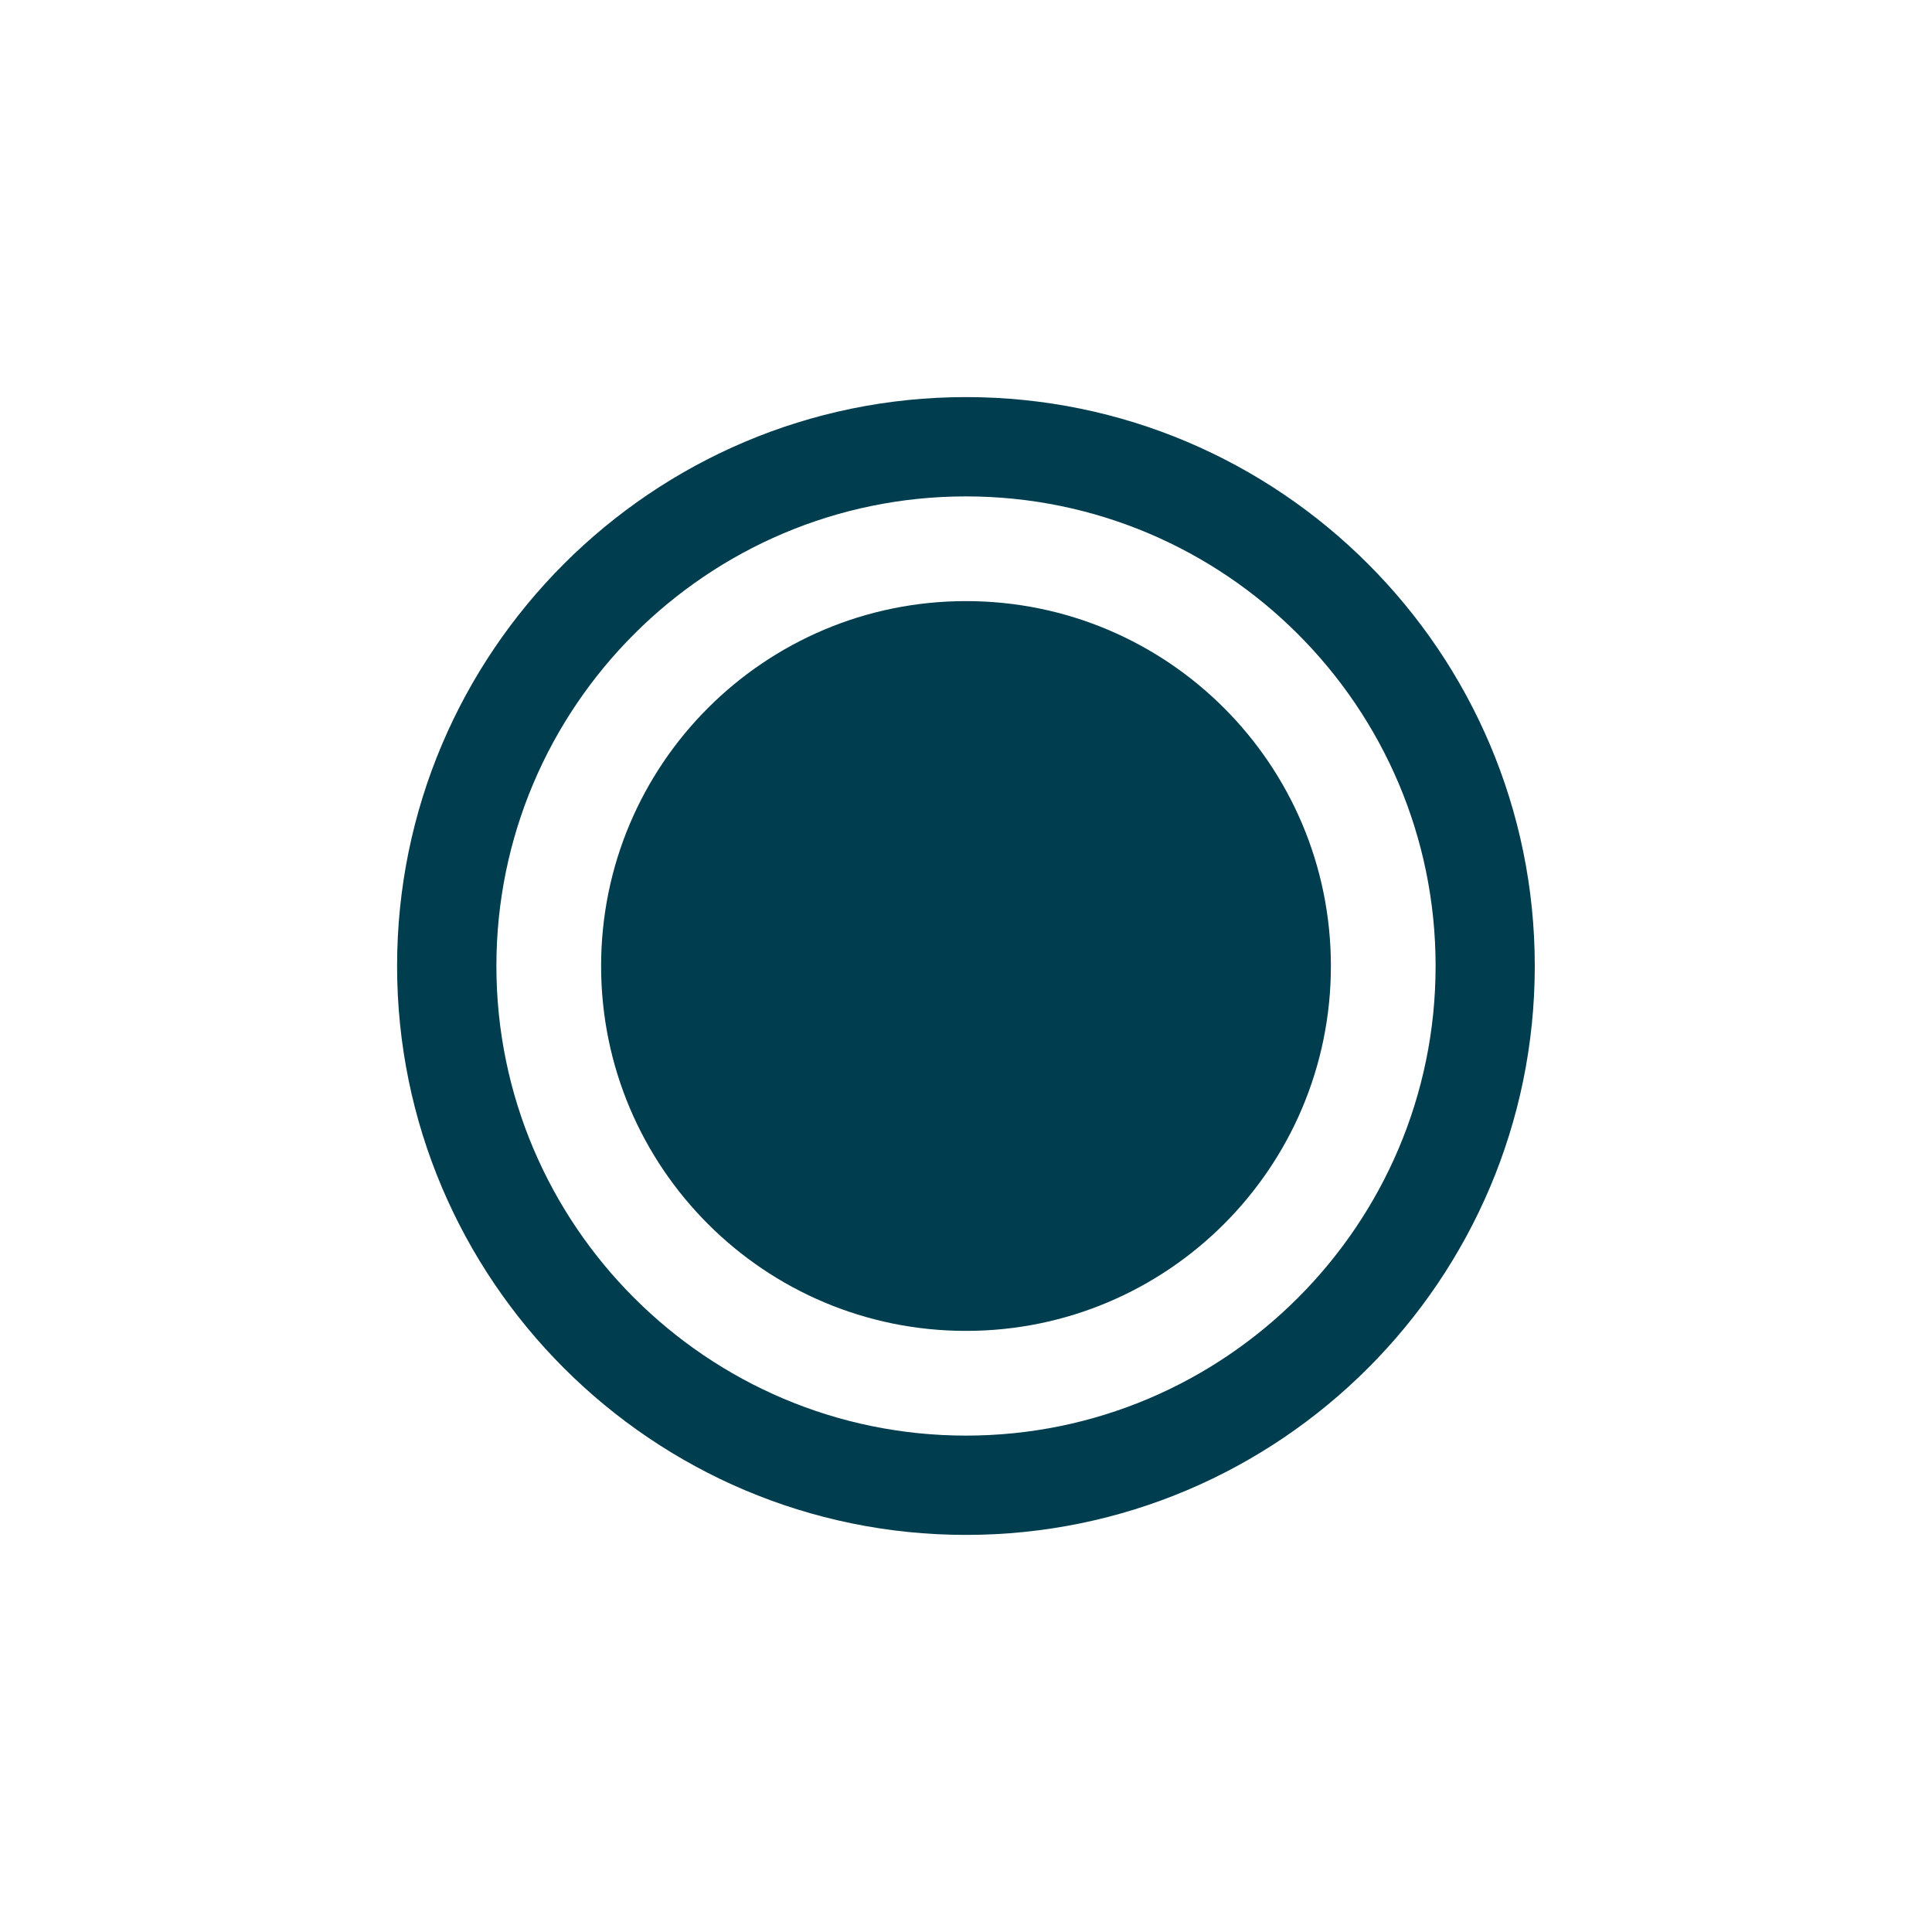
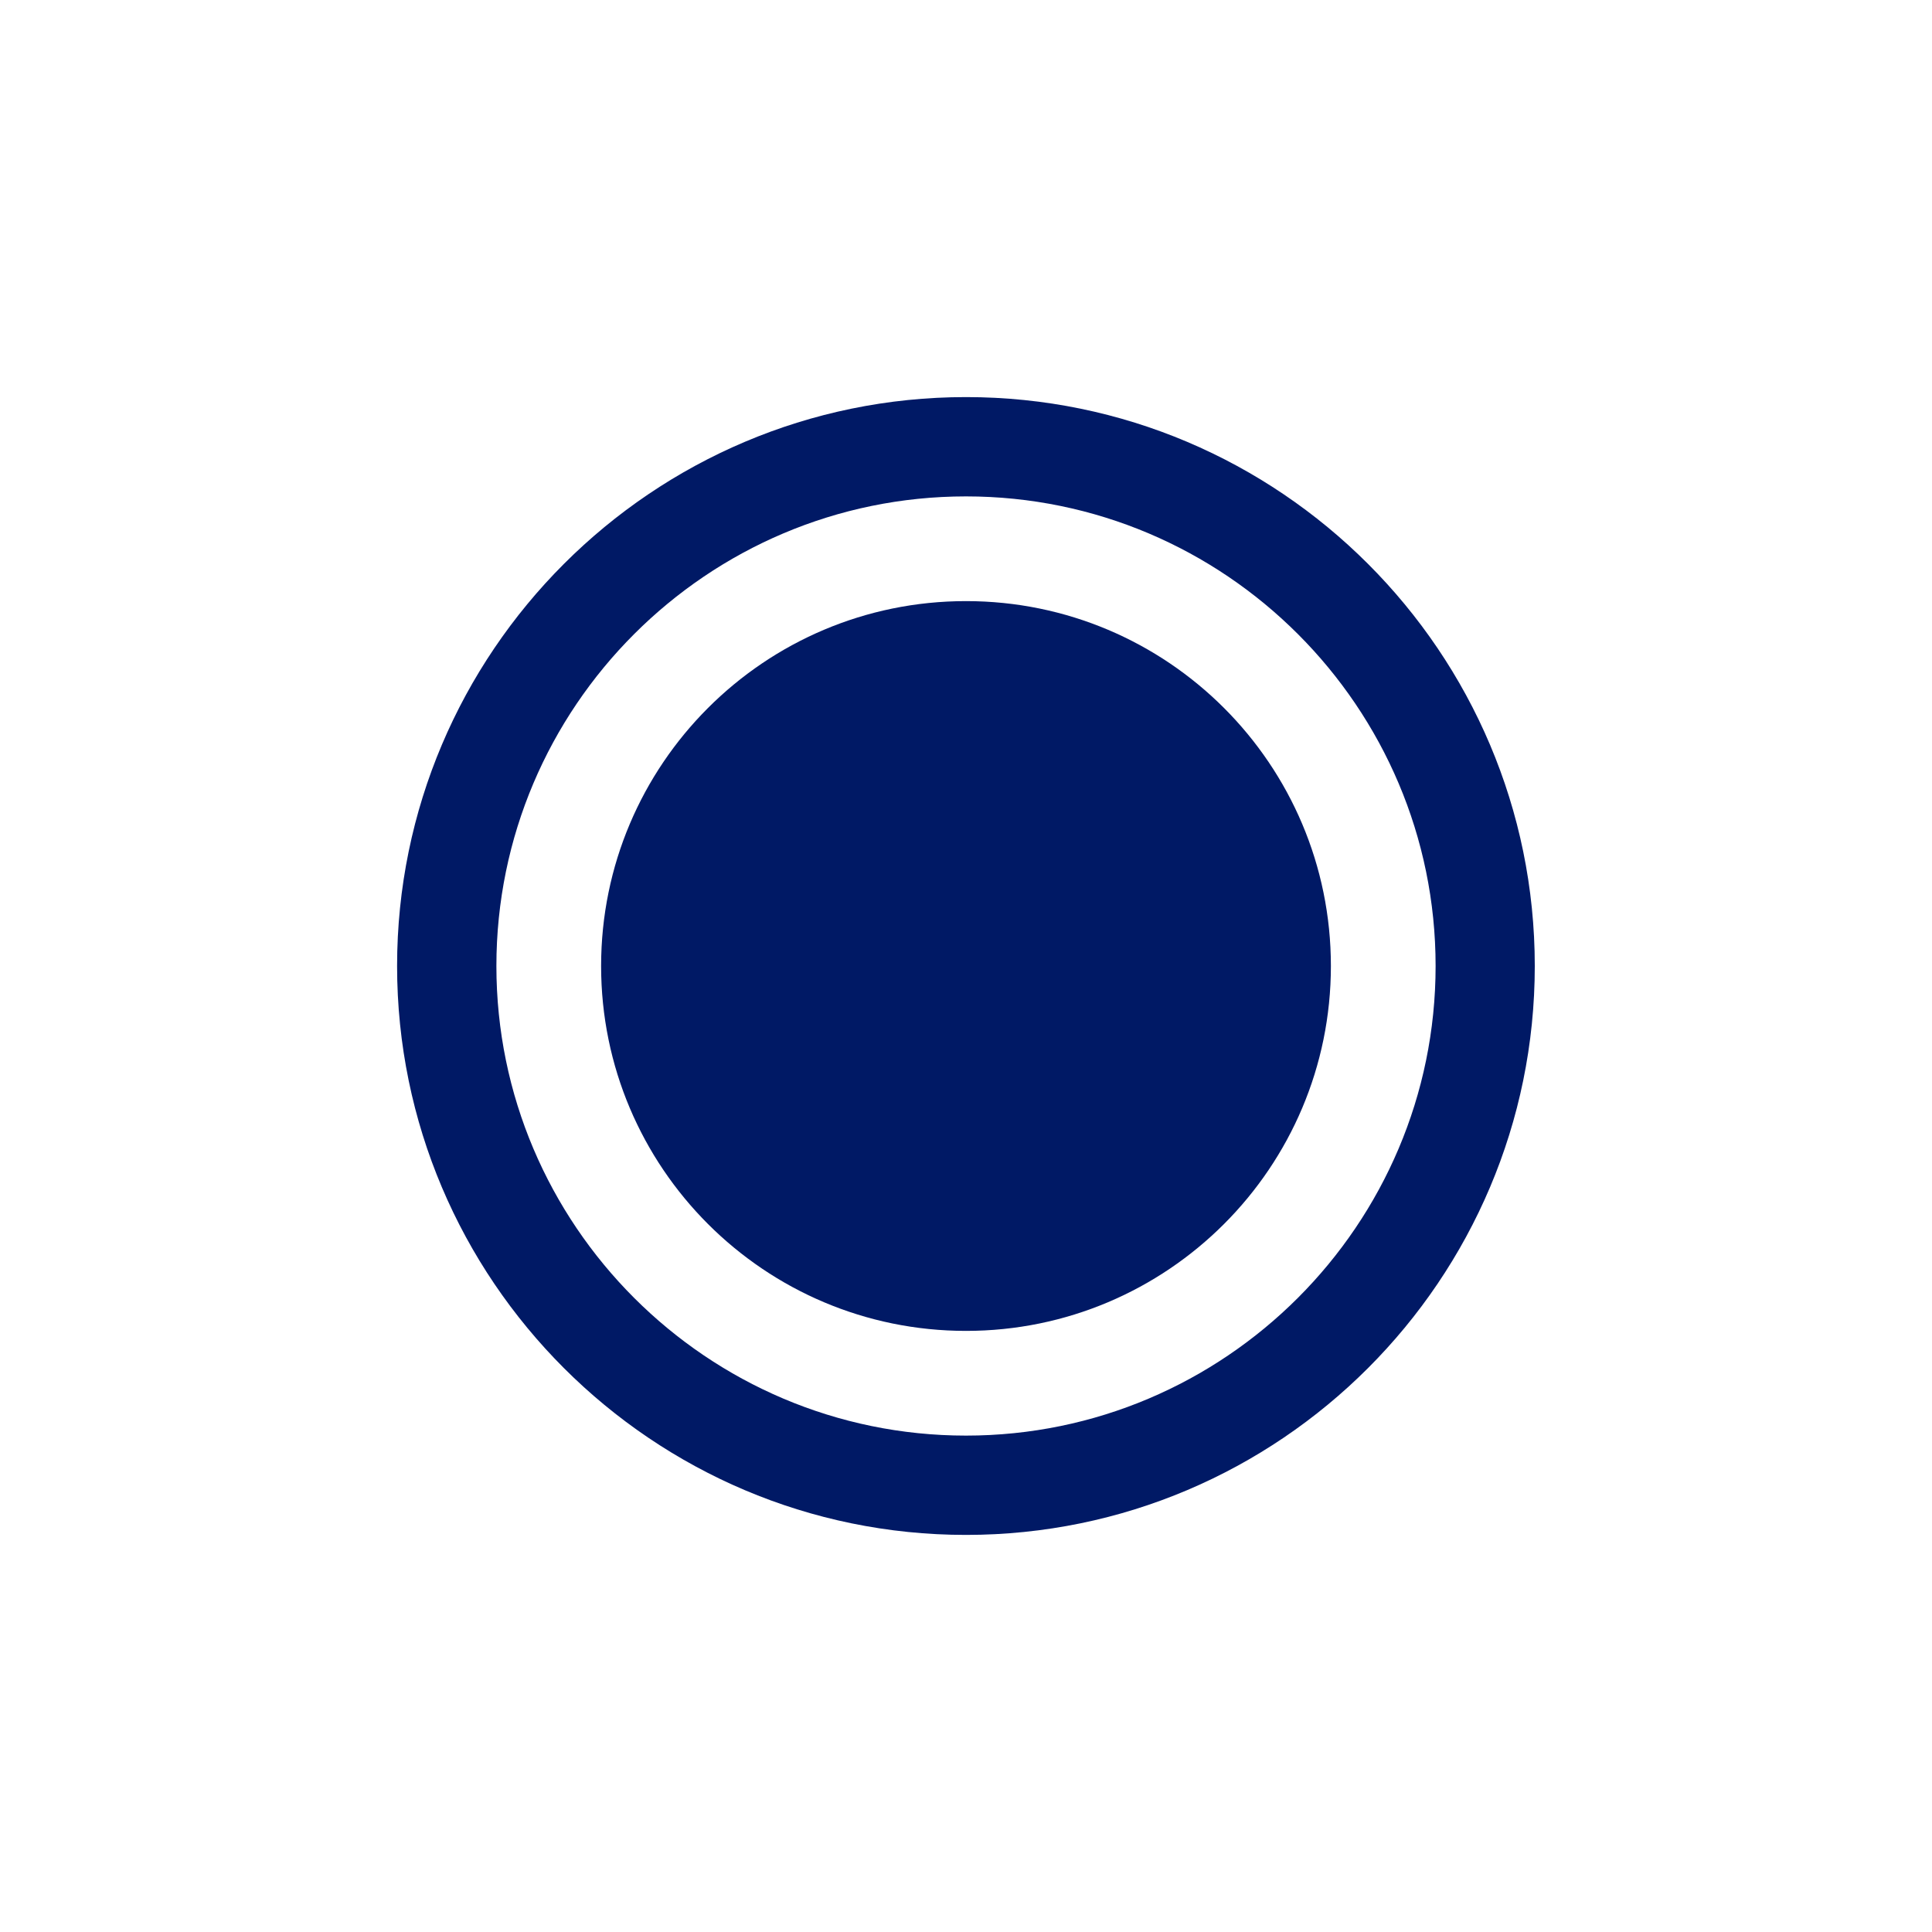
<svg xmlns="http://www.w3.org/2000/svg" version="1.1" id="Layer_1" x="0px" y="0px" viewBox="0 0 150 150" style="enable-background:new 0 0 150 150;" xml:space="preserve">
  <style type="text/css">
- 	.st0{fill:#003D4F;}
+ 	.st0{fill:#001965;}
</style>
  <circle class="st0" cx="75" cy="75" r="28.33" />
  <path class="st0" d="M75,119.17c-24.35,0-44.17-19.81-44.17-44.17S50.65,30.83,75,30.83c24.35,0,44.16,19.81,44.16,44.17  S99.35,119.17,75,119.17z M75,38.54C54.9,38.54,38.54,54.9,38.54,75S54.9,111.46,75,111.46S111.46,95.1,111.46,75  S95.11,38.54,75,38.54z" />
</svg>
